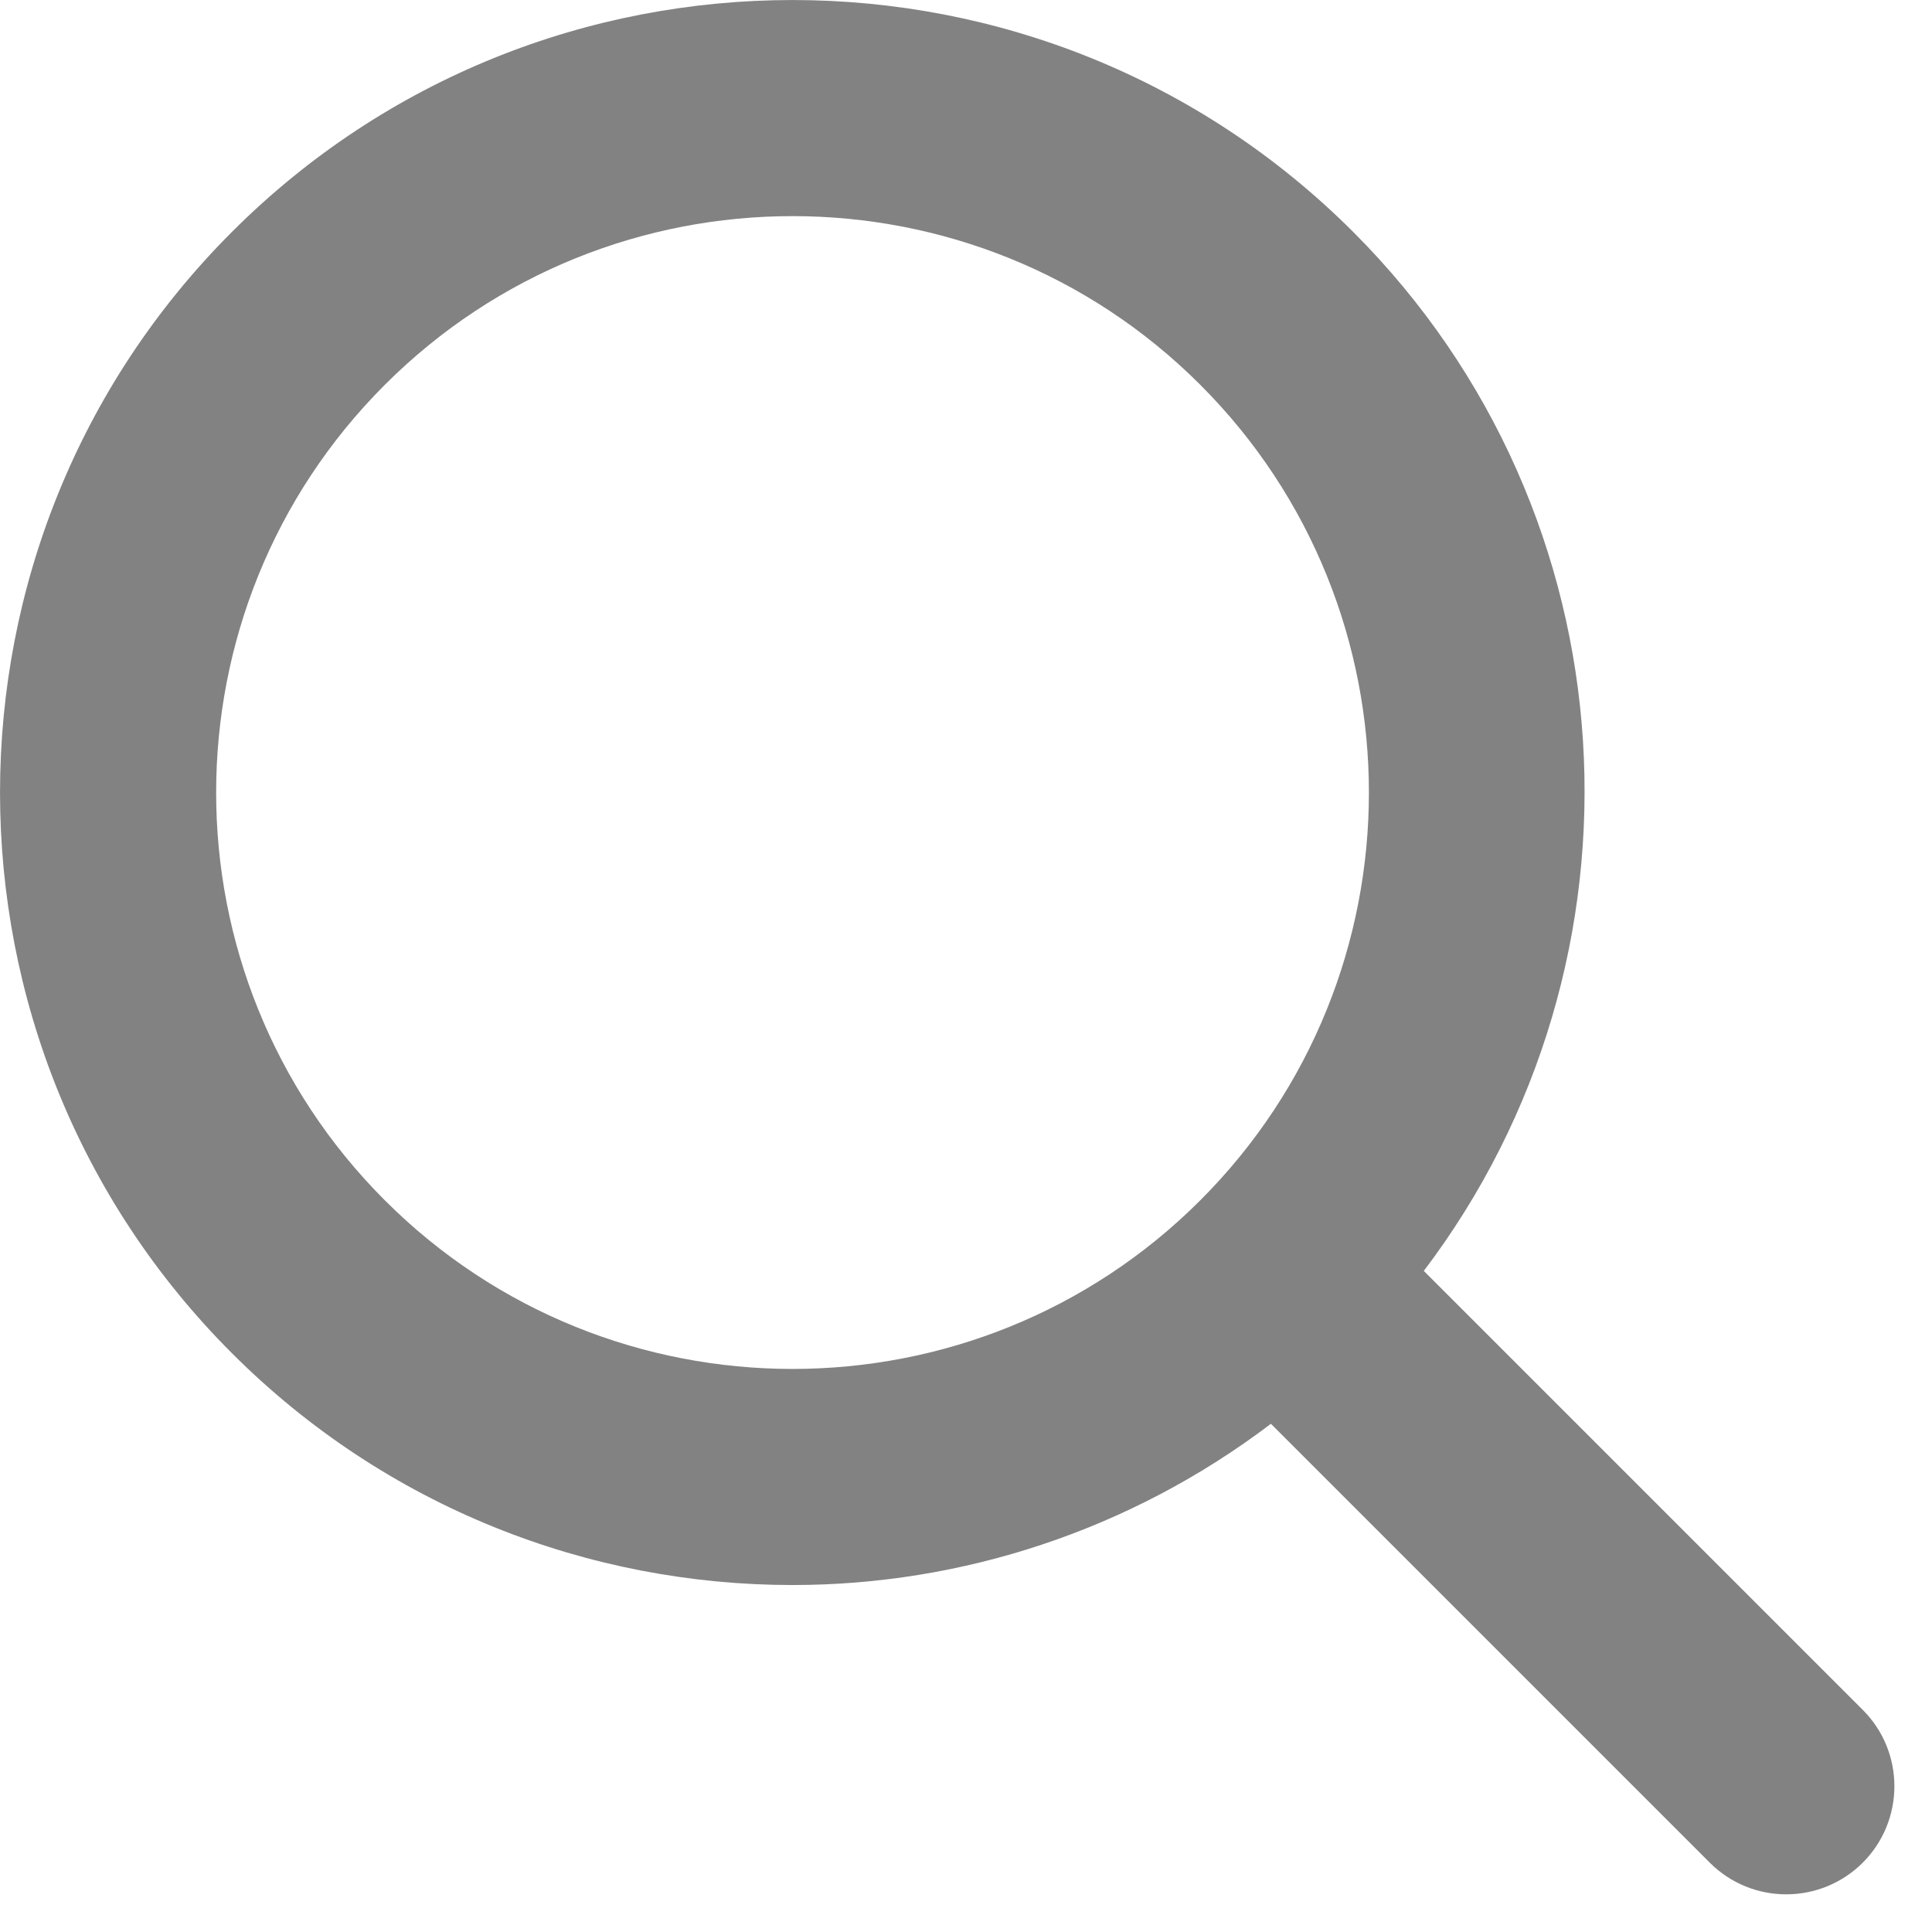
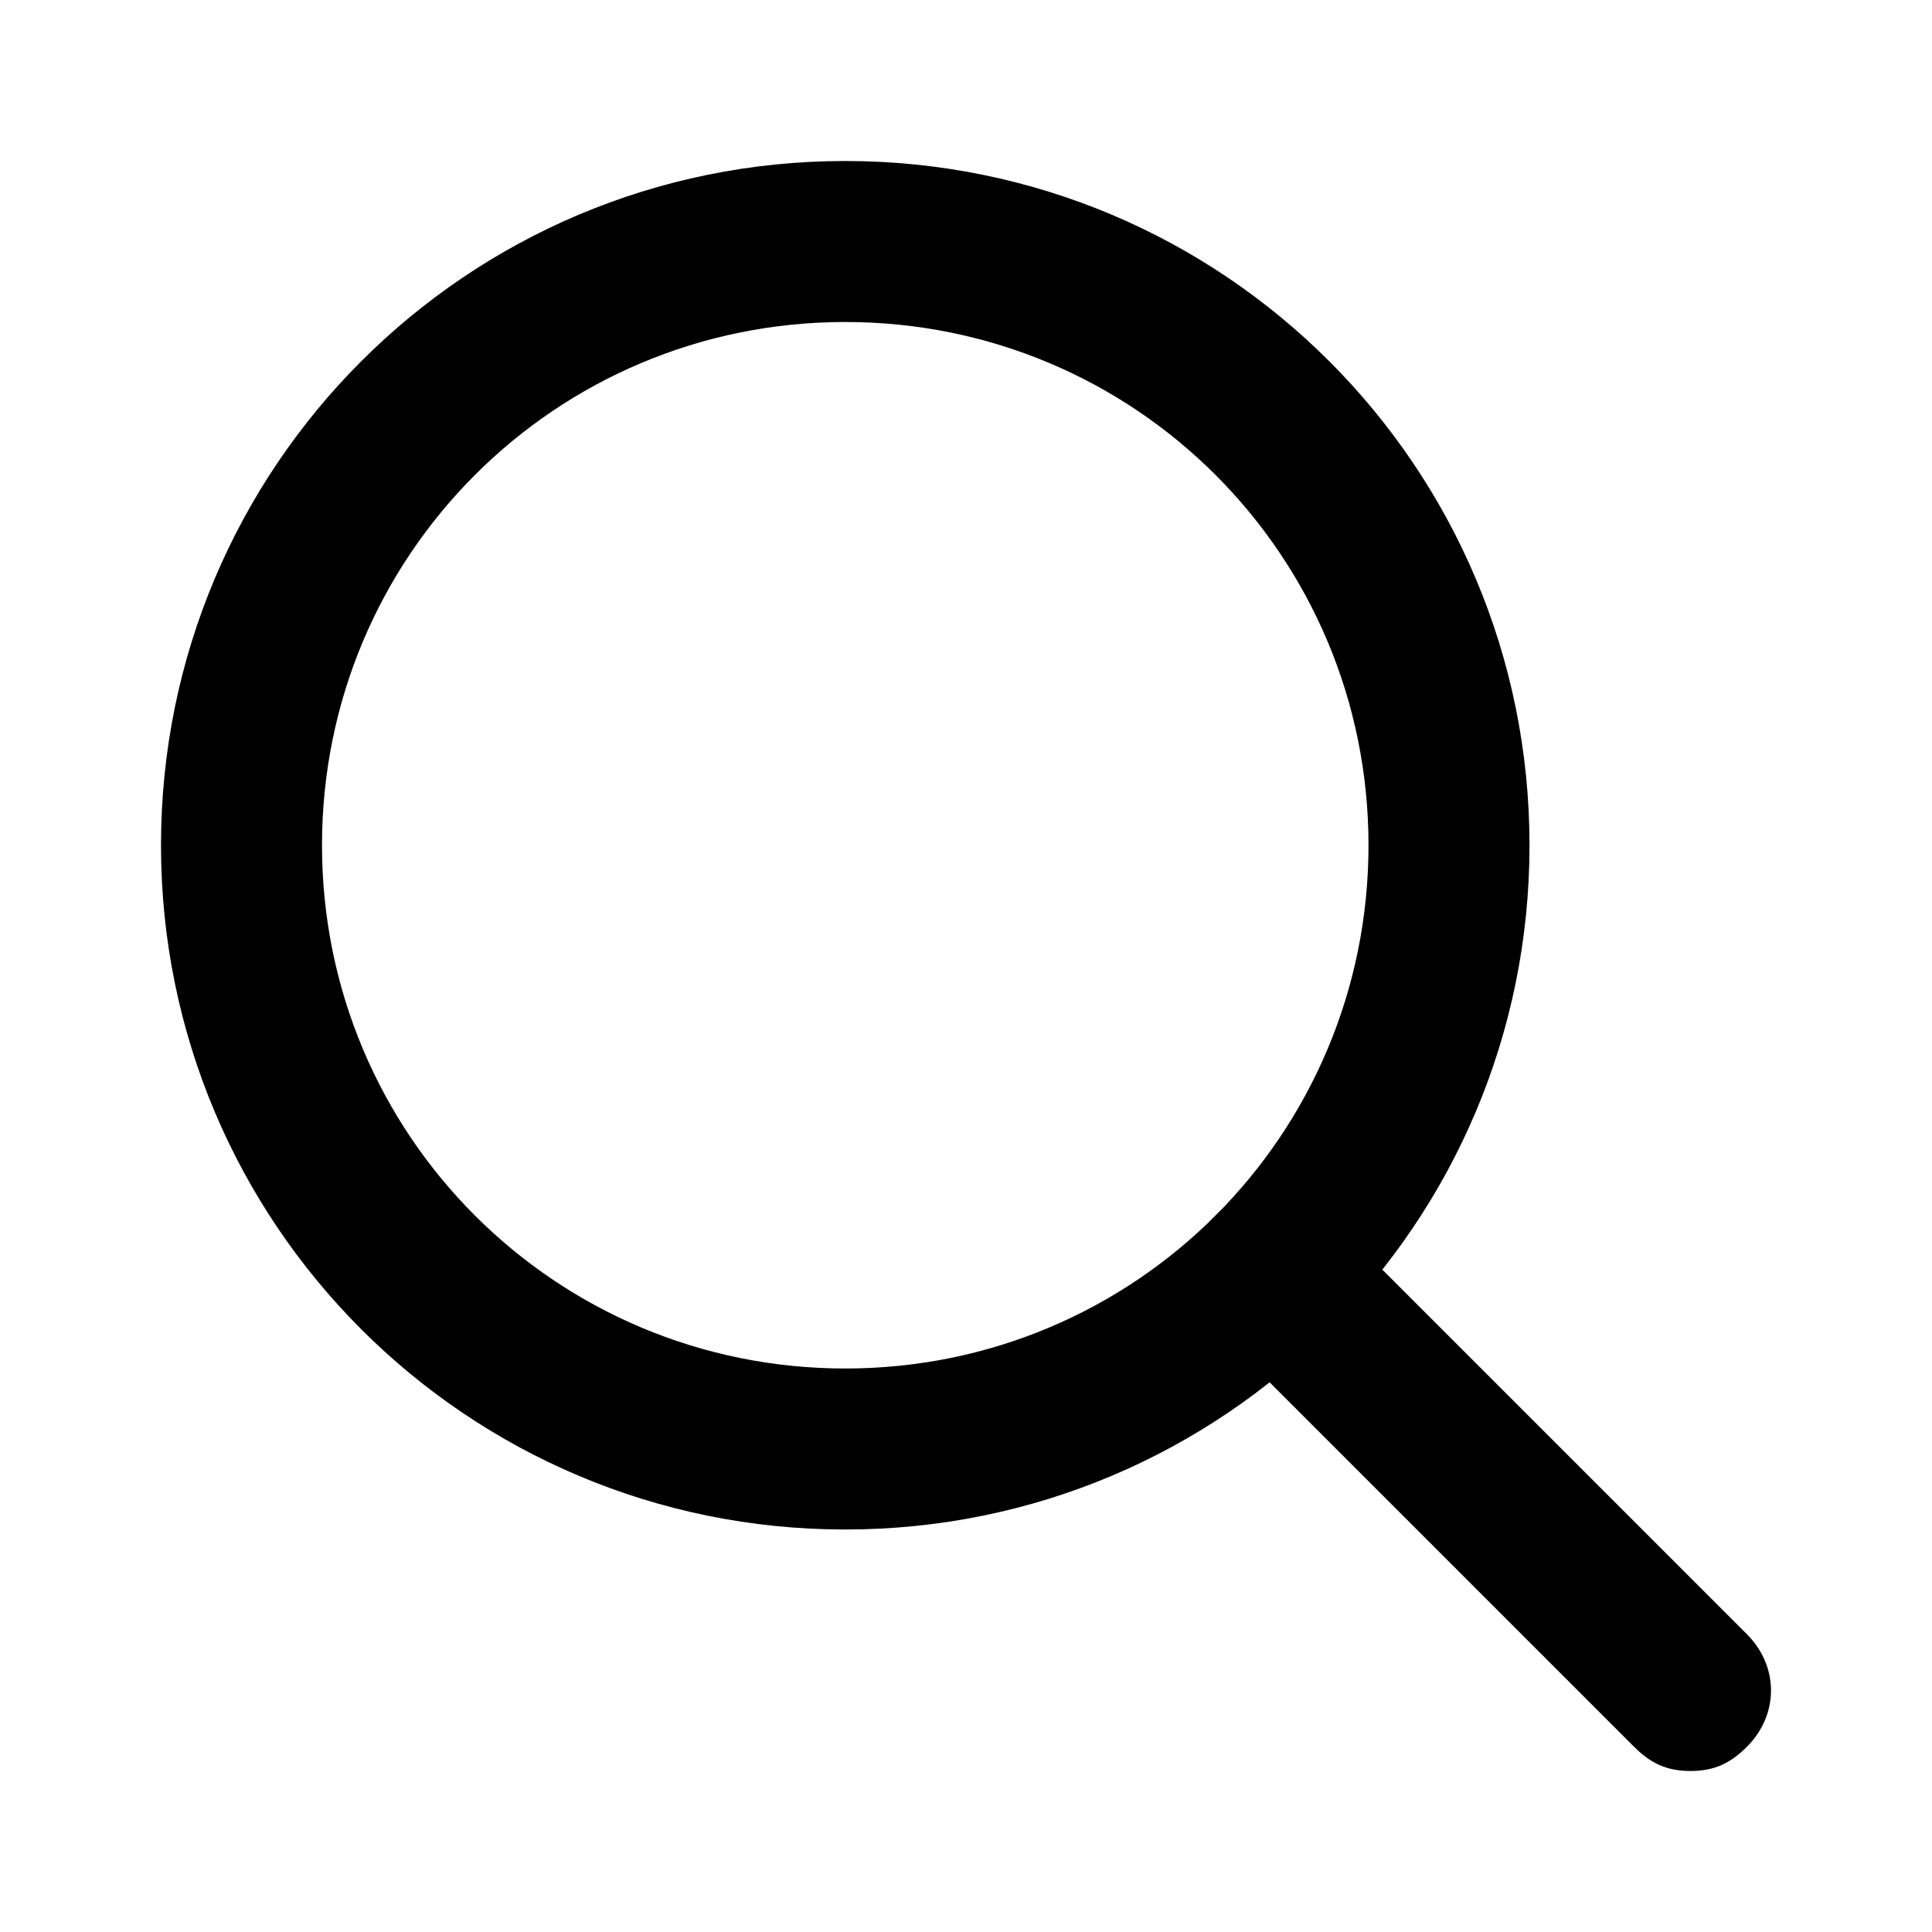
- <svg xmlns="http://www.w3.org/2000/svg" width="22px" height="22px" viewBox="0 0 22 22" version="1.1">
-   <defs />
-   <g id="Page-1" stroke="none" stroke-width="1" fill="none" fill-rule="evenodd">
-     <g id="Frontpage" transform="translate(-1054, -42)" fill="#828282">
-       <g id="Page-1" transform="translate(1054, 42)">
-         <path d="M13.668,13.668 C11.108,16.228 6.942,16.229 4.382,13.668 C1.821,11.108 1.821,6.942 4.382,4.382 C5.662,3.102 7.343,2.461 9.025,2.461 C10.706,2.461 12.388,3.102 13.668,4.382 C16.228,6.942 16.228,11.108 13.668,13.668 M21.211,19.47 L16.213,14.472 C18.895,10.936 18.633,5.865 15.409,2.641 C11.888,-0.88 6.161,-0.88 2.641,2.641 C-0.88,6.161 -0.88,11.889 2.641,15.409 C4.401,17.169 6.713,18.049 9.025,18.049 C10.948,18.049 12.866,17.431 14.472,16.213 L19.47,21.211 C19.71,21.451 20.025,21.571 20.34,21.571 C20.655,21.571 20.97,21.451 21.211,21.211 C21.692,20.73 21.692,19.95 21.211,19.47" id="Fill-1" />
-       </g>
-     </g>
-   </g>
+ <svg xmlns="http://www.w3.org/2000/svg" version="1.1" id="Layer_1" x="0" y="0" viewBox="0 0 24 24" xml:space="preserve" enable-background="new 0 0 24 24">
+   <path d="M10.5,19C5.8,19,2,15.2,2,10.5S5.8,2,10.5,2c4.7,0,8.5,3.8,8.5,8.5S15.2,19,10.5,19z M10.5,4C6.9,4,4,6.9,4,10.5 c0,3.6,2.9,6.5,6.5,6.5s6.5-2.9,6.5-6.5C17,6.9,14.1,4,10.5,4z" />
+   <path d="M21,22c-0.3,0-0.5-0.1-0.7-0.3l-5.2-5.2c-0.4-0.4-0.4-1,0-1.4s1-0.4,1.4,0l5.2,5.2c0.4,0.4,0.4,1,0,1.4 C21.5,21.9,21.3,22,21,22z" />
</svg>
